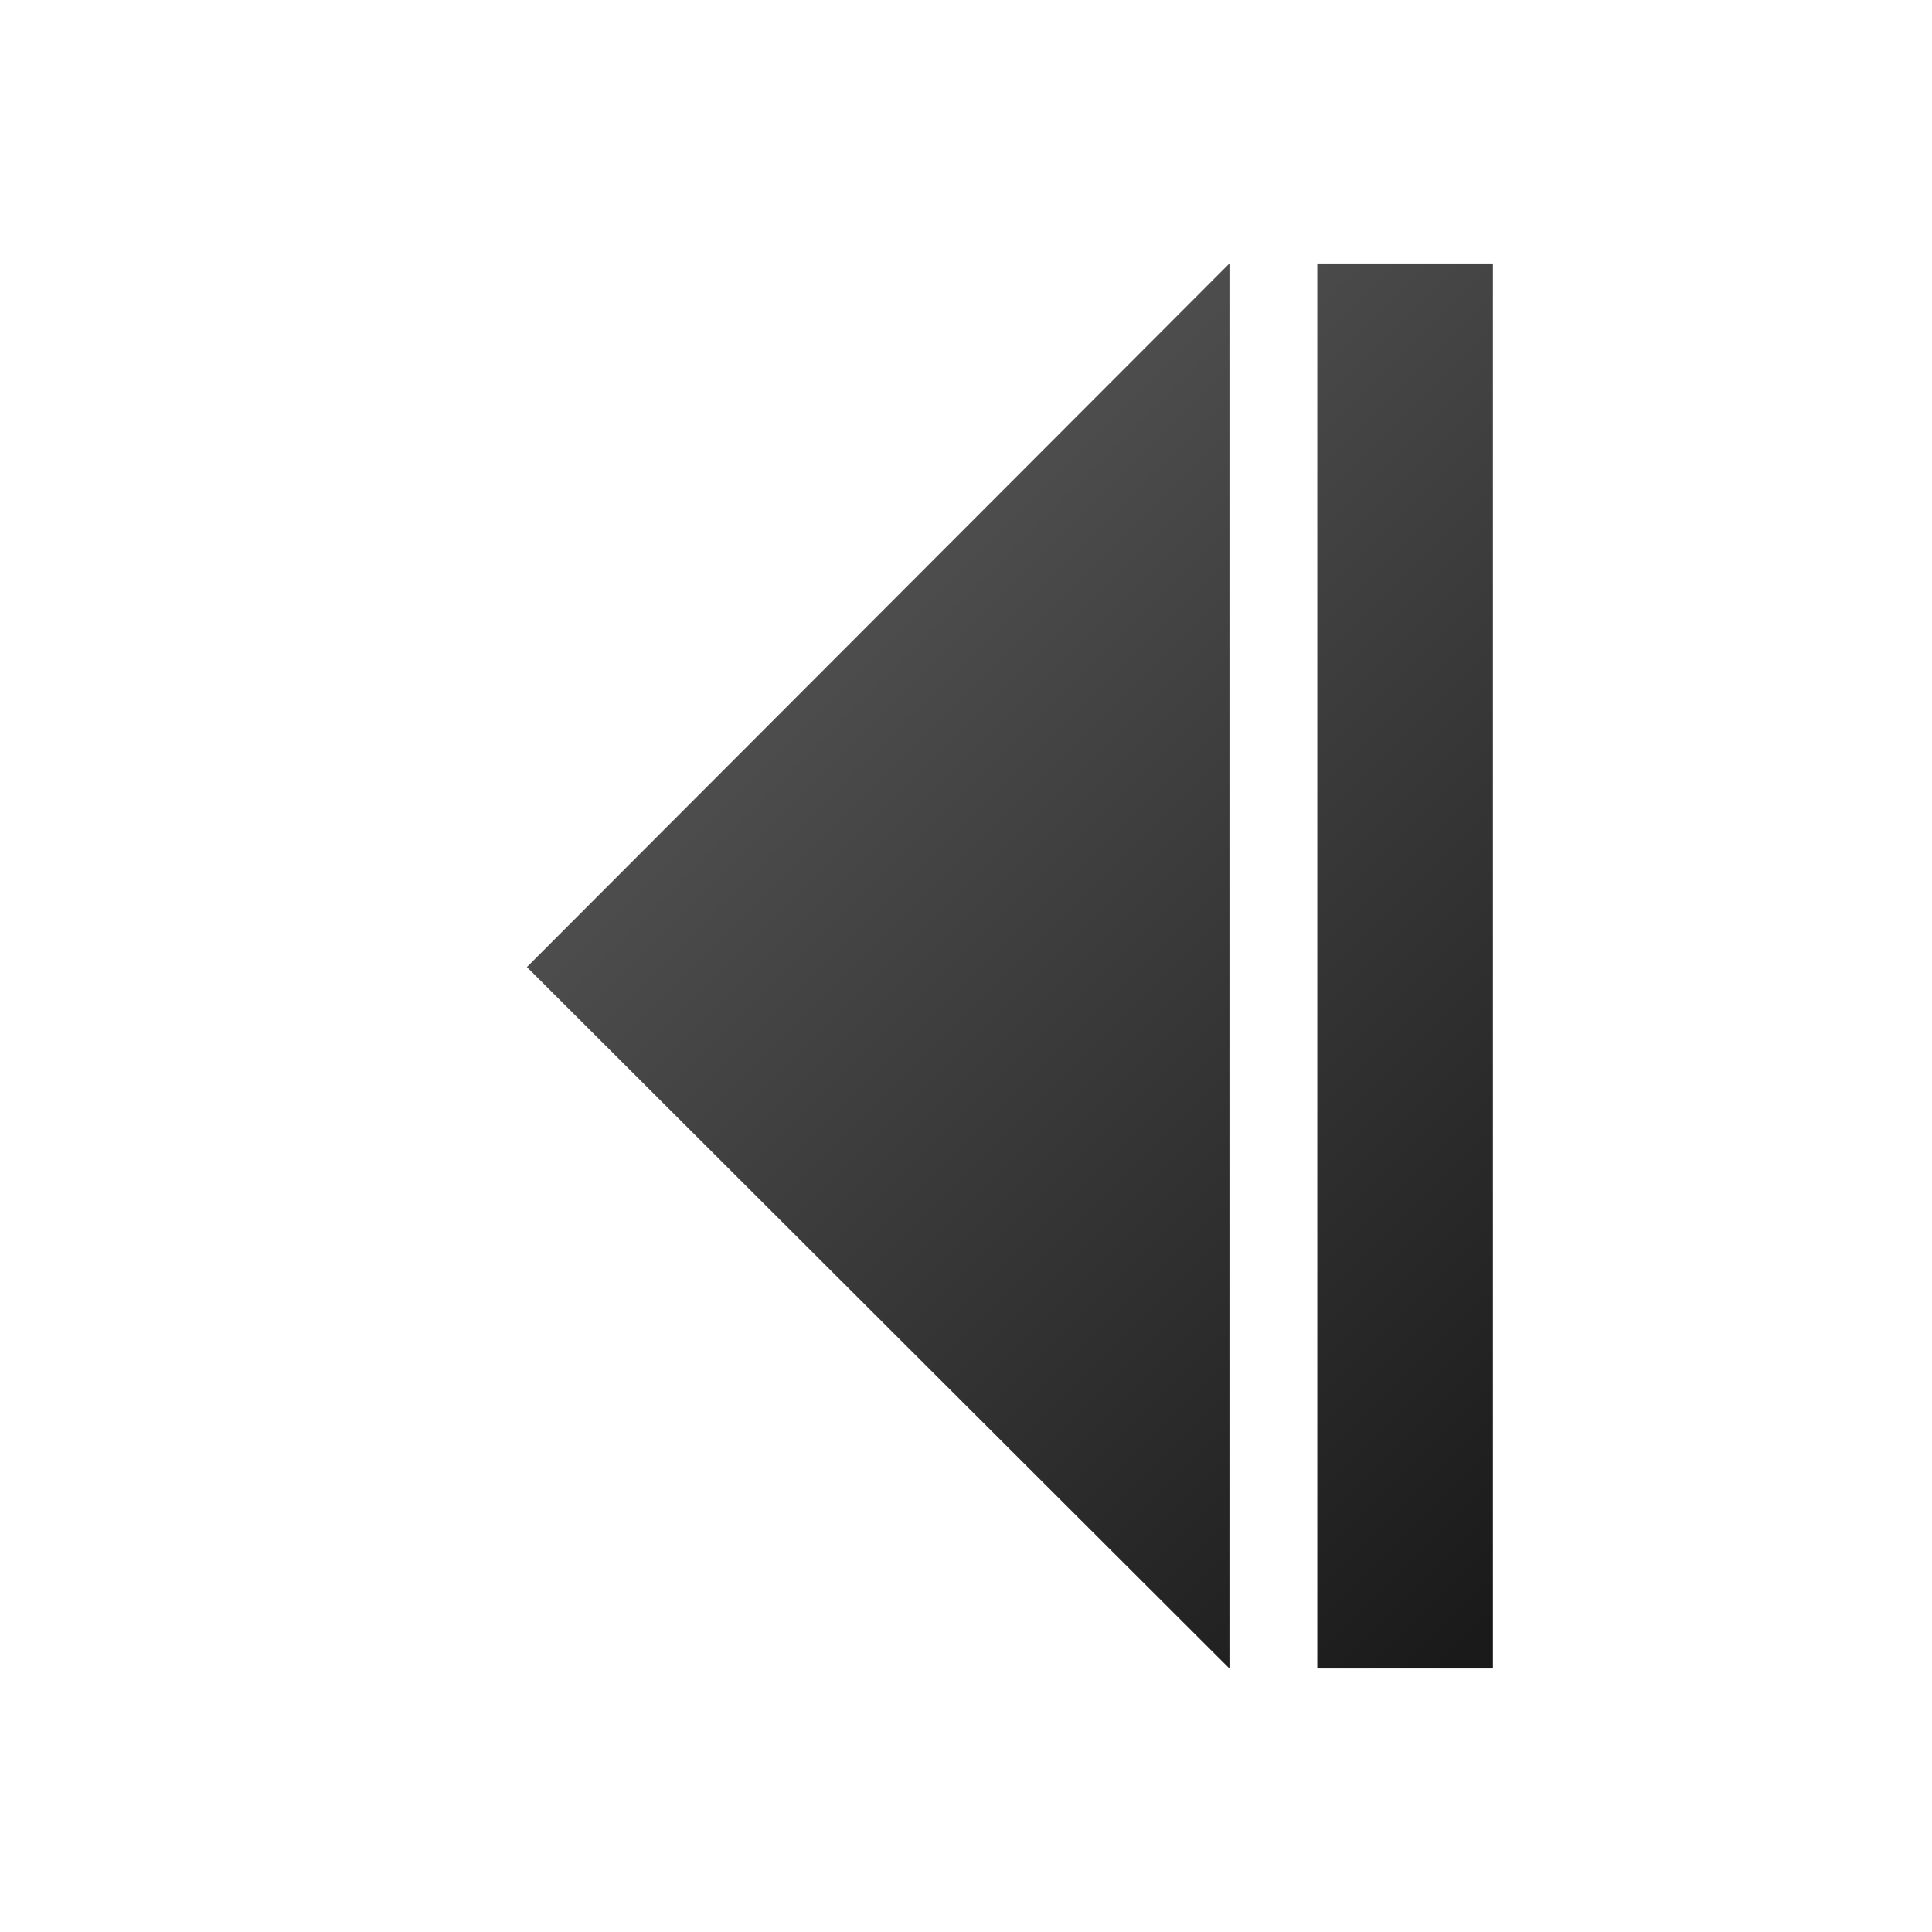
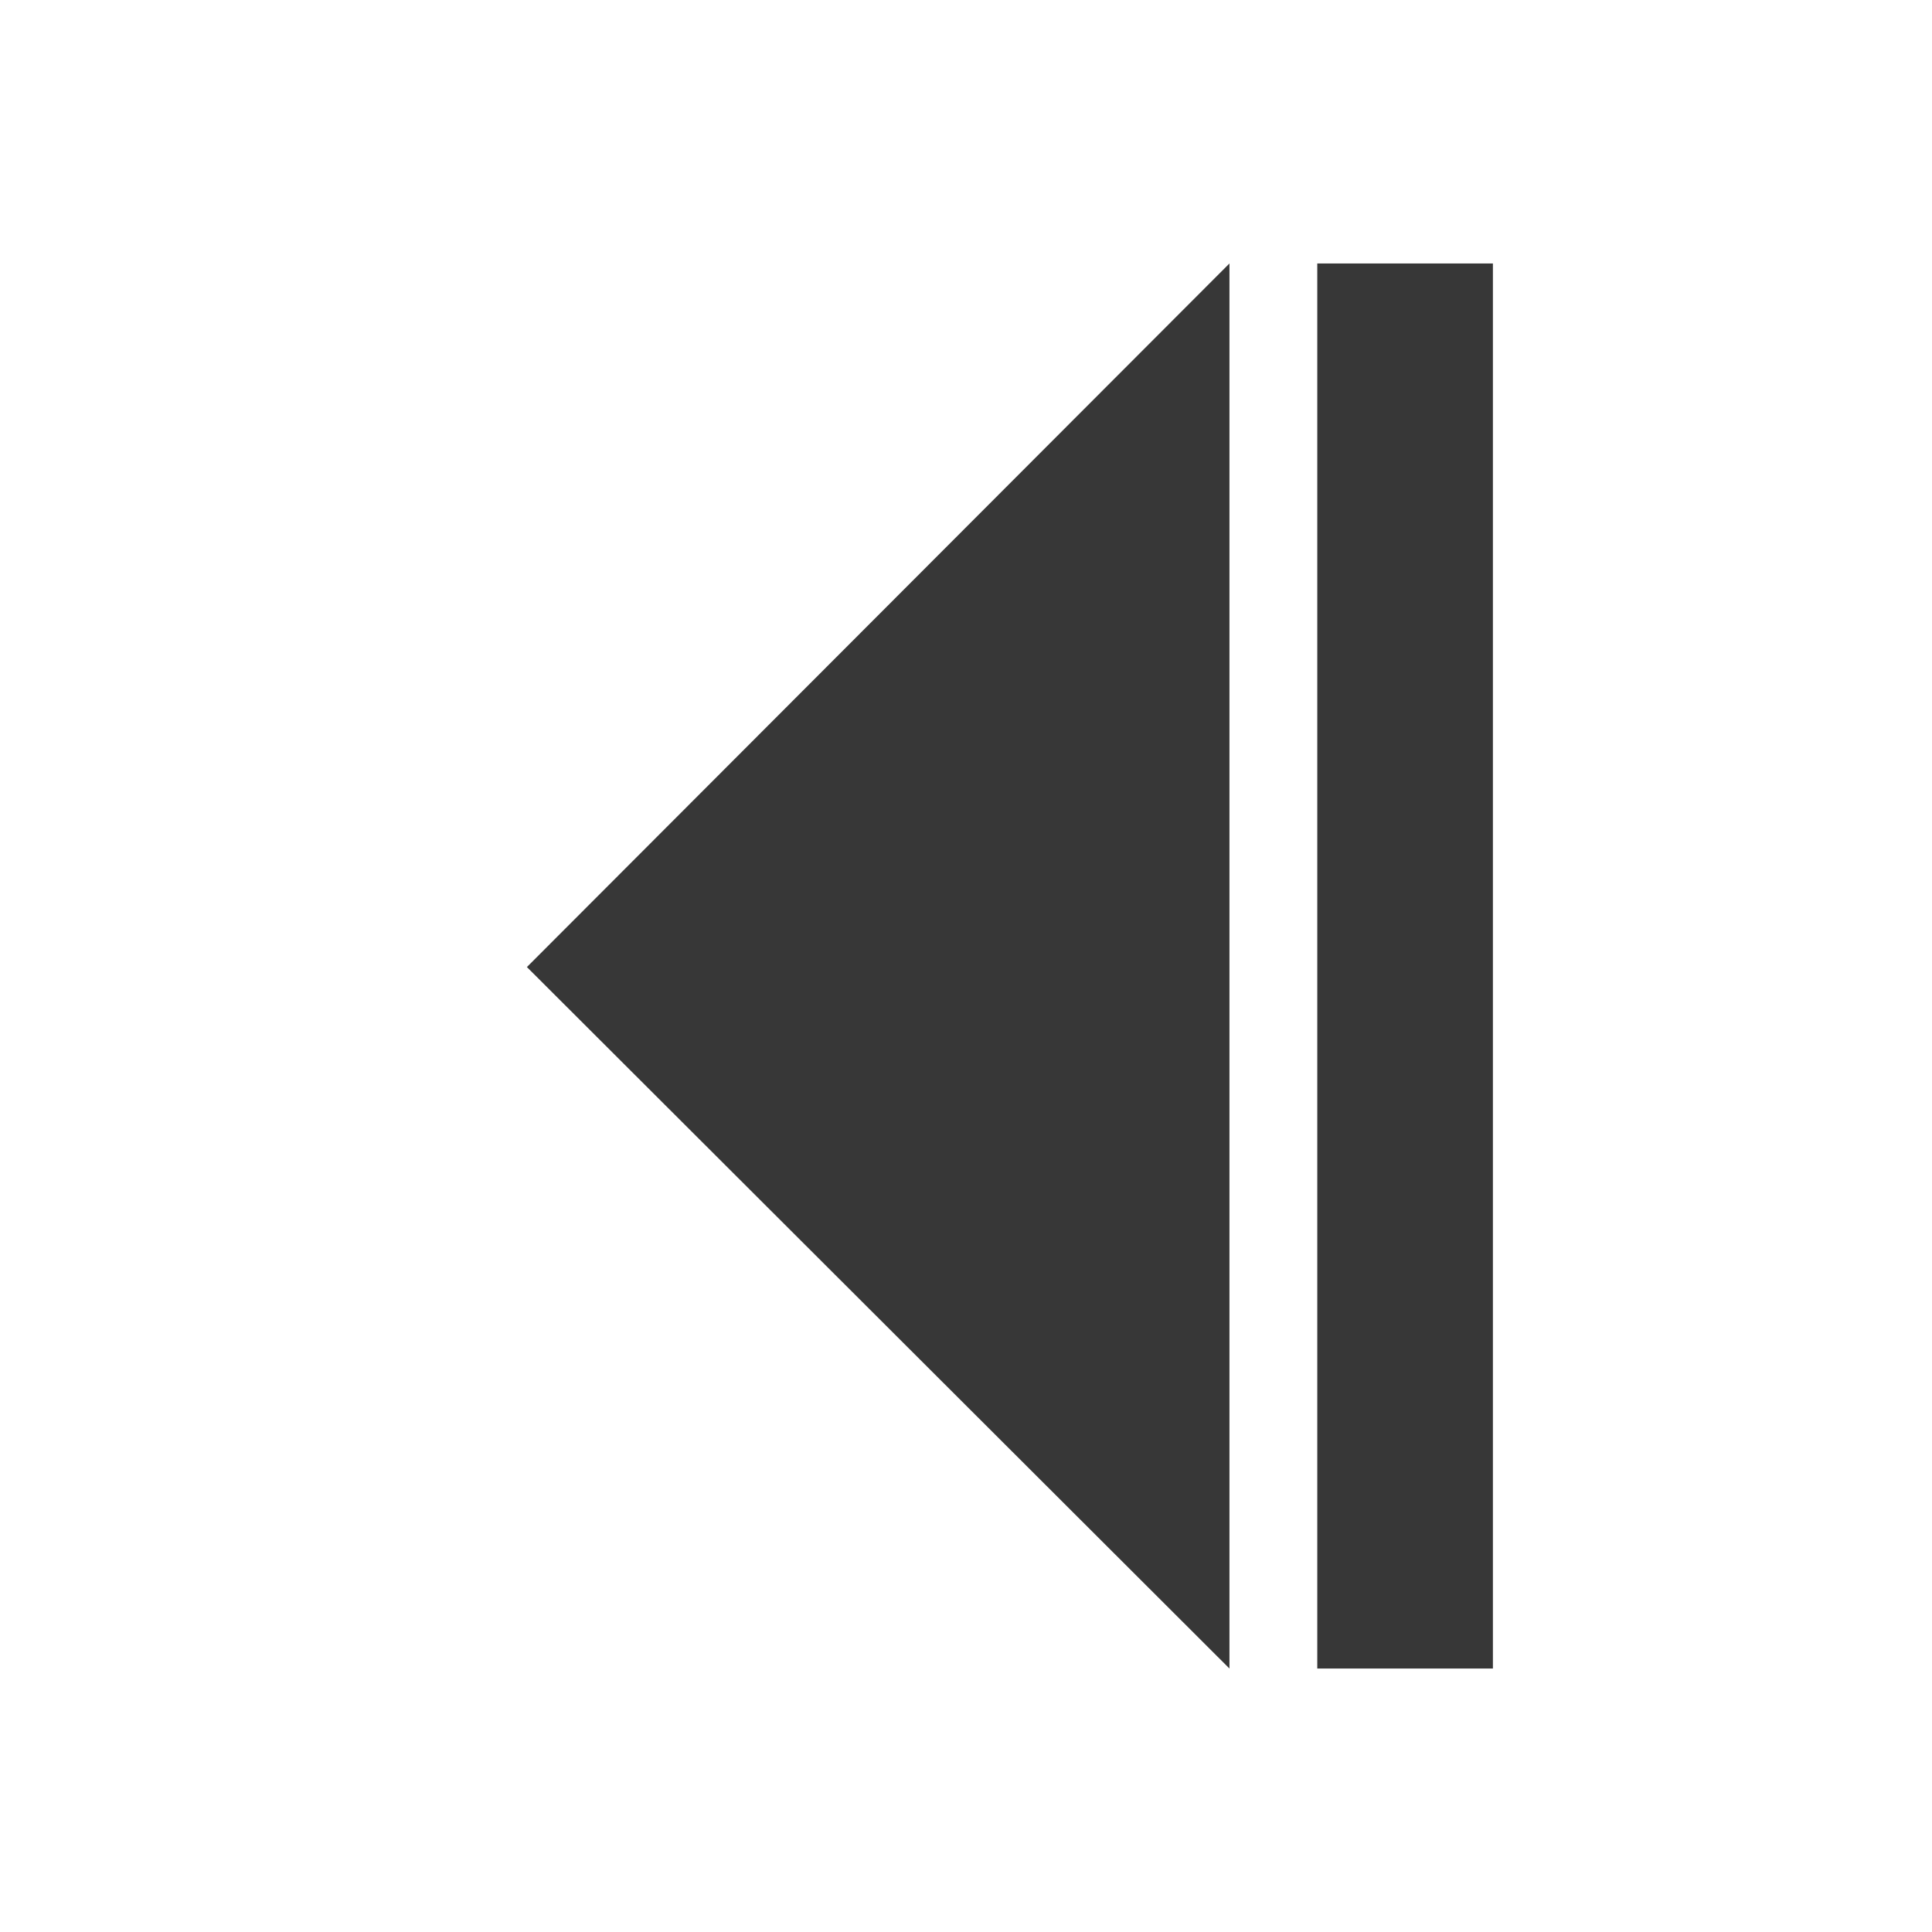
- <svg xmlns="http://www.w3.org/2000/svg" xmlns:xlink="http://www.w3.org/1999/xlink" version="1.1" width="22" height="22" id="svg6190">
-   <defs id="defs6194">
-     <linearGradient x1="169.275" y1="7.633" x2="169" y2="22.362" id="linearGradient10736" xlink:href="#linearGradient6935" gradientUnits="userSpaceOnUse" gradientTransform="matrix(0.9351301,-0.9351301,0.9351301,0.9351301,48.84188,196.8352)" />
-     <linearGradient id="linearGradient6935">
-       <stop id="stop6937" style="stop-color:#666666;stop-opacity:1" offset="0" />
-       <stop id="stop6939" style="stop-color:#1a1a1a;stop-opacity:1" offset="1" />
-     </linearGradient>
-     <linearGradient x1="169.275" y1="7.633" x2="169" y2="22.362" id="linearGradient6229" xlink:href="#linearGradient6935" gradientUnits="userSpaceOnUse" gradientTransform="matrix(0.9351301,-0.9351301,0.9351301,0.9351301,48.84188,196.8352)" />
-     <linearGradient x1="169.275" y1="7.633" x2="169" y2="22.362" id="linearGradient8068" xlink:href="#linearGradient5536" gradientUnits="userSpaceOnUse" />
-     <linearGradient id="linearGradient5536">
-       <stop id="stop5538" style="stop-color:#e6e6e6;stop-opacity:1" offset="0" />
-       <stop id="stop5540" style="stop-color:#aaaaaa;stop-opacity:1" offset="1" />
-     </linearGradient>
-     <linearGradient x1="169.275" y1="7.633" x2="169" y2="22.362" id="linearGradient8064" xlink:href="#linearGradient5536" gradientUnits="userSpaceOnUse" />
-     <linearGradient id="linearGradient6294">
-       <stop id="stop6296" style="stop-color:#e6e6e6;stop-opacity:1" offset="0" />
-       <stop id="stop6298" style="stop-color:#aaaaaa;stop-opacity:1" offset="1" />
-     </linearGradient>
-     <linearGradient x1="169.275" y1="7.633" x2="169" y2="22.362" id="linearGradient8066" xlink:href="#linearGradient5536" gradientUnits="userSpaceOnUse" />
-     <linearGradient id="linearGradient6301">
-       <stop id="stop6303" style="stop-color:#e6e6e6;stop-opacity:1" offset="0" />
-       <stop id="stop6305" style="stop-color:#aaaaaa;stop-opacity:1" offset="1" />
-     </linearGradient>
-     <linearGradient x1="169.275" y1="7.633" x2="169" y2="22.362" id="linearGradient6317" xlink:href="#linearGradient5536" gradientUnits="userSpaceOnUse" />
-     <linearGradient xlink:href="#linearGradient6935-4" id="linearGradient10465" gradientUnits="userSpaceOnUse" gradientTransform="matrix(1.28659,0,0,1.28659,2.631367,-1434.252)" x1="163.039" y1="1276.613" x2="178.208" y2="1290.18" />
-     <linearGradient id="linearGradient6935-4">
-       <stop style="stop-color:#666666;stop-opacity:1" offset="0" id="stop6937-9" />
-       <stop style="stop-color:#1a1a1a;stop-opacity:1" offset="1" id="stop6939-2" />
-     </linearGradient>
-     <linearGradient id="linearGradient5536-1">
-       <stop style="stop-color:#e6e6e6;stop-opacity:1;" offset="0" id="stop5538-8" />
-       <stop style="stop-color:#aaaaaa;stop-opacity:1;" offset="1" id="stop5540-8" />
-     </linearGradient>
-     <linearGradient xlink:href="#linearGradient6935-0" id="linearGradient10439" gradientUnits="userSpaceOnUse" gradientTransform="matrix(1.28659,0,0,1.28659,2.631367,-1434.252)" x1="162.307" y1="1300.13" x2="174.531" y2="1312.568" />
-     <linearGradient id="linearGradient6935-0">
-       <stop style="stop-color:#666666;stop-opacity:1" offset="0" id="stop6937-2" />
-       <stop style="stop-color:#1a1a1a;stop-opacity:1" offset="1" id="stop6939-23" />
-     </linearGradient>
-     <linearGradient id="linearGradient5536-4">
-       <stop style="stop-color:#e6e6e6;stop-opacity:1;" offset="0" id="stop5538-2" />
-       <stop style="stop-color:#aaaaaa;stop-opacity:1;" offset="1" id="stop5540-7" />
-     </linearGradient>
-     <linearGradient xlink:href="#linearGradient6935-3" id="linearGradient10574" gradientUnits="userSpaceOnUse" gradientTransform="matrix(1.28659,0,0,1.28659,-70.14917,-1405.304)" x1="219.036" y1="1300.413" x2="234.081" y2="1315.457" />
-     <linearGradient id="linearGradient6935-3">
-       <stop style="stop-color:#666666;stop-opacity:1" offset="0" id="stop6937-6" />
-       <stop style="stop-color:#1a1a1a;stop-opacity:1" offset="1" id="stop6939-6" />
-     </linearGradient>
-     <linearGradient xlink:href="#linearGradient5536-7" id="linearGradient8078" gradientUnits="userSpaceOnUse" gradientTransform="matrix(1.28659,0,0,1.28659,-758.5512,-397.3041)" x1="219.036" y1="1300.413" x2="234.081" y2="1315.457" />
-     <linearGradient id="linearGradient5536-7">
-       <stop style="stop-color:#e6e6e6;stop-opacity:1;" offset="0" id="stop5538-4" />
-       <stop style="stop-color:#aaaaaa;stop-opacity:1;" offset="1" id="stop5540-3" />
-     </linearGradient>
-     <linearGradient xlink:href="#linearGradient6935-1" id="linearGradient10570" gradientUnits="userSpaceOnUse" gradientTransform="matrix(1.516824,0,0,1.461653,46.66417,-3.166096)" x1="110.58" y1="209.988" x2="121.607" y2="221.469" />
-     <linearGradient id="linearGradient6935-1">
-       <stop style="stop-color:#666666;stop-opacity:1" offset="0" id="stop6937-1" />
-       <stop style="stop-color:#1a1a1a;stop-opacity:1" offset="1" id="stop6939-60" />
-     </linearGradient>
-     <linearGradient xlink:href="#linearGradient5536-9" id="linearGradient8080" gradientUnits="userSpaceOnUse" gradientTransform="matrix(1.516824,0,0,1.461653,-641.7378,1004.834)" x1="110.58" y1="209.988" x2="121.607" y2="221.469" />
-     <linearGradient id="linearGradient5536-9">
-       <stop style="stop-color:#e6e6e6;stop-opacity:1;" offset="0" id="stop5538-1" />
-       <stop style="stop-color:#aaaaaa;stop-opacity:1;" offset="1" id="stop5540-84" />
-     </linearGradient>
-     <linearGradient id="linearGradient6935-47">
-       <stop style="stop-color:#666666;stop-opacity:1" offset="0" id="stop6937-67" />
-       <stop style="stop-color:#1a1a1a;stop-opacity:1" offset="1" id="stop6939-28" />
-     </linearGradient>
-     <linearGradient xlink:href="#linearGradient5536-0" id="linearGradient8120" gradientUnits="userSpaceOnUse" gradientTransform="matrix(1.286591,0,0,1.286591,-685.7707,-426.2524)" x1="164.418" y1="1376.901" x2="177.871" y2="1389.364" />
-     <linearGradient id="linearGradient5536-0">
-       <stop style="stop-color:#e6e6e6;stop-opacity:1;" offset="0" id="stop5538-5" />
-       <stop style="stop-color:#aaaaaa;stop-opacity:1;" offset="1" id="stop5540-88" />
-     </linearGradient>
-     <linearGradient id="linearGradient6935-5">
-       <stop style="stop-color:#666666;stop-opacity:1" offset="0" id="stop6937-21" />
-       <stop style="stop-color:#1a1a1a;stop-opacity:1" offset="1" id="stop6939-8" />
-     </linearGradient>
-     <linearGradient xlink:href="#linearGradient5536-75" id="linearGradient8074" gradientUnits="userSpaceOnUse" gradientTransform="matrix(1.286591,0,0,1.286591,-758.5512,-359.6713)" x1="218.411" y1="1352.733" x2="234.384" y2="1366.968" />
-     <linearGradient id="linearGradient5536-75">
-       <stop style="stop-color:#e6e6e6;stop-opacity:1;" offset="0" id="stop5538-7" />
-       <stop style="stop-color:#aaaaaa;stop-opacity:1;" offset="1" id="stop5540-0" />
-     </linearGradient>
-     <linearGradient id="linearGradient6935-15">
-       <stop style="stop-color:#666666;stop-opacity:1" offset="0" id="stop6937-97" />
-       <stop style="stop-color:#1a1a1a;stop-opacity:1" offset="1" id="stop6939-9" />
-     </linearGradient>
-     <linearGradient xlink:href="#linearGradient5536-00" id="linearGradient8076" gradientUnits="userSpaceOnUse" gradientTransform="matrix(1.28659,0,0,1.28659,-758.5512,-359.6713)" x1="218.478" y1="1381.176" x2="233.411" y2="1394.793" />
-     <linearGradient id="linearGradient5536-00">
-       <stop style="stop-color:#e6e6e6;stop-opacity:1;" offset="0" id="stop5538-51" />
-       <stop style="stop-color:#aaaaaa;stop-opacity:1;" offset="1" id="stop5540-9" />
-     </linearGradient>
-     <linearGradient id="linearGradient6935-7">
-       <stop style="stop-color:#666666;stop-opacity:1" offset="0" id="stop6937-16" />
-       <stop style="stop-color:#1a1a1a;stop-opacity:1" offset="1" id="stop6939-3" />
-     </linearGradient>
-     <linearGradient id="linearGradient5536-94">
-       <stop style="stop-color:#e6e6e6;stop-opacity:1;" offset="0" id="stop5538-0" />
-       <stop style="stop-color:#aaaaaa;stop-opacity:1;" offset="1" id="stop5540-34" />
-     </linearGradient>
-     <linearGradient id="linearGradient6935-2">
-       <stop style="stop-color:#666666;stop-opacity:1" offset="0" id="stop6937-8" />
-       <stop style="stop-color:#1a1a1a;stop-opacity:1" offset="1" id="stop6939-21" />
-     </linearGradient>
-     <linearGradient xlink:href="#linearGradient5536-6" id="linearGradient8132" gradientUnits="userSpaceOnUse" gradientTransform="matrix(1.28659,0,0,1.28659,-685.7707,-426.2524)" x1="164.522" y1="1482.442" x2="173.591" y2="1491.817" />
-     <linearGradient id="linearGradient5536-6">
-       <stop style="stop-color:#e6e6e6;stop-opacity:1;" offset="0" id="stop5538-54" />
-       <stop style="stop-color:#aaaaaa;stop-opacity:1;" offset="1" id="stop5540-6" />
-     </linearGradient>
-     <linearGradient id="linearGradient6935-21">
-       <stop style="stop-color:#666666;stop-opacity:1" offset="0" id="stop6937-4" />
-       <stop style="stop-color:#1a1a1a;stop-opacity:1" offset="1" id="stop6939-4" />
-     </linearGradient>
-     <linearGradient id="linearGradient5536-49">
-       <stop style="stop-color:#e6e6e6;stop-opacity:1;" offset="0" id="stop5538-3" />
-       <stop style="stop-color:#aaaaaa;stop-opacity:1;" offset="1" id="stop5540-2" />
-     </linearGradient>
-     <linearGradient id="linearGradient5536-06">
-       <stop style="stop-color:#e6e6e6;stop-opacity:1;" offset="0" id="stop5538-26" />
-       <stop style="stop-color:#aaaaaa;stop-opacity:1;" offset="1" id="stop5540-74" />
-     </linearGradient>
-     <linearGradient id="linearGradient6327">
-       <stop style="stop-color:#e6e6e6;stop-opacity:1;" offset="0" id="stop6329" />
-       <stop style="stop-color:#aaaaaa;stop-opacity:1;" offset="1" id="stop6331" />
-     </linearGradient>
-     <linearGradient id="linearGradient6935-50">
-       <stop style="stop-color:#666666;stop-opacity:1" offset="0" id="stop6937-0" />
-       <stop style="stop-color:#1a1a1a;stop-opacity:1" offset="1" id="stop6939-0" />
-     </linearGradient>
-     <linearGradient xlink:href="#linearGradient5536-16" id="linearGradient8089" gradientUnits="userSpaceOnUse" gradientTransform="matrix(1.28659,0,0,1.28659,-758.5512,-368.7689)" x1="219.302" y1="1486.967" x2="234.081" y2="1501.993" />
-     <linearGradient id="linearGradient5536-16">
-       <stop style="stop-color:#e6e6e6;stop-opacity:1;" offset="0" id="stop5538-24" />
-       <stop style="stop-color:#aaaaaa;stop-opacity:1;" offset="1" id="stop5540-1" />
-     </linearGradient>
-     <linearGradient id="linearGradient6935-55">
-       <stop style="stop-color:#666666;stop-opacity:1" offset="0" id="stop6937-5" />
-       <stop style="stop-color:#1a1a1a;stop-opacity:1" offset="1" id="stop6939-81" />
-     </linearGradient>
-     <linearGradient xlink:href="#linearGradient5536-04" id="linearGradient8102" gradientUnits="userSpaceOnUse" gradientTransform="matrix(1.28659,0,0,1.28659,-758.5512,-368.7689)" x1="219.661" y1="1511.98" x2="233.474" y2="1526.105" />
-     <linearGradient id="linearGradient5536-04">
-       <stop style="stop-color:#e6e6e6;stop-opacity:1;" offset="0" id="stop5538-74" />
-       <stop style="stop-color:#aaaaaa;stop-opacity:1;" offset="1" id="stop5540-5" />
-     </linearGradient>
-     <linearGradient y2="1526.105" x2="233.474" y1="1511.98" x1="219.661" gradientTransform="matrix(1.28659,0,0,1.28659,-758.5512,-368.7689)" gradientUnits="userSpaceOnUse" id="linearGradient6797" xlink:href="#linearGradient5536-04" />
-     <linearGradient id="linearGradient6935-6">
-       <stop style="stop-color:#666666;stop-opacity:1" offset="0" id="stop6937-57" />
-       <stop style="stop-color:#1a1a1a;stop-opacity:1" offset="1" id="stop6939-03" />
-     </linearGradient>
-     <linearGradient id="linearGradient5536-45">
-       <stop style="stop-color:#e6e6e6;stop-opacity:1;" offset="0" id="stop5538-6" />
-       <stop style="stop-color:#aaaaaa;stop-opacity:1;" offset="1" id="stop5540-4" />
-     </linearGradient>
-     <linearGradient id="linearGradient6935-41">
-       <stop style="stop-color:#666666;stop-opacity:1" offset="0" id="stop6937-88" />
-       <stop style="stop-color:#1a1a1a;stop-opacity:1" offset="1" id="stop6939-5" />
-     </linearGradient>
-     <linearGradient xlink:href="#linearGradient5536-048" id="linearGradient8070" gradientUnits="userSpaceOnUse" gradientTransform="matrix(1.28659,0,0,1.28659,-745.1559,1039.54)" x1="207.531" y1="497.062" x2="223.331" y2="511.406" />
-     <linearGradient id="linearGradient5536-048">
-       <stop style="stop-color:#e6e6e6;stop-opacity:1;" offset="0" id="stop5538-14" />
-       <stop style="stop-color:#aaaaaa;stop-opacity:1;" offset="1" id="stop5540-71" />
-     </linearGradient>
-     <linearGradient id="linearGradient6935-8">
-       <stop style="stop-color:#666666;stop-opacity:1" offset="0" id="stop6937-54" />
-       <stop style="stop-color:#1a1a1a;stop-opacity:1" offset="1" id="stop6939-66" />
-     </linearGradient>
-     <linearGradient xlink:href="#linearGradient5536-18" id="linearGradient8134" gradientUnits="userSpaceOnUse" gradientTransform="matrix(1.28659,0,0,1.28659,-745.5878,1039.54)" x1="213.305" y1="528.903" x2="218.048" y2="533.646" />
-     <linearGradient id="linearGradient5536-18">
-       <stop style="stop-color:#e6e6e6;stop-opacity:1;" offset="0" id="stop5538-46" />
-       <stop style="stop-color:#aaaaaa;stop-opacity:1;" offset="1" id="stop5540-70" />
-     </linearGradient>
-     <linearGradient id="linearGradient8666">
-       <stop style="stop-color:#4d4d4d;stop-opacity:1" offset="0" id="stop8668" />
-       <stop style="stop-color:#f2f2f2;stop-opacity:1" offset="1" id="stop8670" />
-     </linearGradient>
-     <linearGradient id="linearGradient8666-1">
-       <stop style="stop-color:#4d4d4d;stop-opacity:1" offset="0" id="stop8668-6" />
-       <stop style="stop-color:#f2f2f2;stop-opacity:1" offset="1" id="stop8670-2" />
-     </linearGradient>
-     <linearGradient id="linearGradient6935-60">
-       <stop style="stop-color:#666666;stop-opacity:1" offset="0" id="stop6937-7" />
-       <stop style="stop-color:#1a1a1a;stop-opacity:1" offset="1" id="stop6939-55" />
-     </linearGradient>
-     <linearGradient xlink:href="#linearGradient5536-46" id="linearGradient8072" gradientUnits="userSpaceOnUse" gradientTransform="matrix(1.28659,0,0,1.28659,-685.7707,-426.2524)" x1="162.401" y1="1715.821" x2="177.309" y2="1731.112" />
-     <linearGradient id="linearGradient5536-46">
-       <stop style="stop-color:#e6e6e6;stop-opacity:1;" offset="0" id="stop5538-543" />
-       <stop style="stop-color:#aaaaaa;stop-opacity:1;" offset="1" id="stop5540-80" />
-     </linearGradient>
-     <linearGradient id="linearGradient6935-8-2">
-       <stop style="stop-color:#666666;stop-opacity:1" offset="0" id="stop6937-6-9" />
-       <stop style="stop-color:#1a1a1a;stop-opacity:1" offset="1" id="stop6939-9-4" />
-     </linearGradient>
-     <linearGradient y2="623.306" x2="143.471" y1="616.297" x1="133.476" gradientUnits="userSpaceOnUse" id="linearGradient7256" xlink:href="#linearGradient5536-6-1" />
-     <linearGradient id="linearGradient5536-6-1">
-       <stop style="stop-color:#e6e6e6;stop-opacity:1;" offset="0" id="stop5538-6-0" />
-       <stop style="stop-color:#aaaaaa;stop-opacity:1;" offset="1" id="stop5540-2-4" />
-     </linearGradient>
-     <linearGradient id="linearGradient8033">
-       <stop style="stop-color:#e6e6e6;stop-opacity:1;" offset="0" id="stop8035" />
-       <stop style="stop-color:#aaaaaa;stop-opacity:1;" offset="1" id="stop8037" />
-     </linearGradient>
-     <linearGradient id="linearGradient8040">
-       <stop style="stop-color:#e6e6e6;stop-opacity:1;" offset="0" id="stop8042" />
-       <stop style="stop-color:#aaaaaa;stop-opacity:1;" offset="1" id="stop8044" />
-     </linearGradient>
-     <linearGradient id="linearGradient8047">
-       <stop style="stop-color:#e6e6e6;stop-opacity:1;" offset="0" id="stop8049" />
-       <stop style="stop-color:#aaaaaa;stop-opacity:1;" offset="1" id="stop8051" />
-     </linearGradient>
-     <linearGradient id="linearGradient8054">
-       <stop style="stop-color:#e6e6e6;stop-opacity:1;" offset="0" id="stop8056" />
-       <stop style="stop-color:#aaaaaa;stop-opacity:1;" offset="1" id="stop8058" />
-     </linearGradient>
-     <linearGradient id="linearGradient8061">
-       <stop style="stop-color:#e6e6e6;stop-opacity:1;" offset="0" id="stop8063" />
-       <stop style="stop-color:#aaaaaa;stop-opacity:1;" offset="1" id="stop8065" />
-     </linearGradient>
-     <linearGradient id="linearGradient8068-6">
-       <stop style="stop-color:#e6e6e6;stop-opacity:1;" offset="0" id="stop8070" />
-       <stop style="stop-color:#aaaaaa;stop-opacity:1;" offset="1" id="stop8072" />
-     </linearGradient>
-     <linearGradient id="linearGradient8075">
-       <stop style="stop-color:#e6e6e6;stop-opacity:1;" offset="0" id="stop8077" />
-       <stop style="stop-color:#aaaaaa;stop-opacity:1;" offset="1" id="stop8079" />
-     </linearGradient>
-     <linearGradient id="linearGradient8082">
-       <stop style="stop-color:#e6e6e6;stop-opacity:1;" offset="0" id="stop8084" />
-       <stop style="stop-color:#aaaaaa;stop-opacity:1;" offset="1" id="stop8086" />
-     </linearGradient>
-     <linearGradient id="linearGradient8089-6">
-       <stop style="stop-color:#e6e6e6;stop-opacity:1;" offset="0" id="stop8091" />
-       <stop style="stop-color:#aaaaaa;stop-opacity:1;" offset="1" id="stop8093" />
-     </linearGradient>
-     <linearGradient y2="623.306" x2="143.471" y1="616.297" x1="133.476" gradientUnits="userSpaceOnUse" id="linearGradient8117" xlink:href="#linearGradient5536-6-1" />
-     <linearGradient id="linearGradient6935-05">
-       <stop style="stop-color:#666666;stop-opacity:1" offset="0" id="stop6937-00" />
-       <stop style="stop-color:#1a1a1a;stop-opacity:1" offset="1" id="stop6939-1" />
-     </linearGradient>
-     <linearGradient xlink:href="#linearGradient5536-67" id="linearGradient8128" gradientUnits="userSpaceOnUse" gradientTransform="matrix(0.8450207,0,0,0.8450207,-545.5726,1321.472)" x1="85.381" y1="627.678" x2="101.473" y2="643.771" />
-     <linearGradient id="linearGradient5536-67">
-       <stop style="stop-color:#e6e6e6;stop-opacity:1;" offset="0" id="stop5538-29" />
-       <stop style="stop-color:#aaaaaa;stop-opacity:1;" offset="1" id="stop5540-66" />
-     </linearGradient>
-     <linearGradient id="linearGradient6935-66">
-       <stop style="stop-color:#666666;stop-opacity:1" offset="0" id="stop6937-41" />
-       <stop style="stop-color:#1a1a1a;stop-opacity:1" offset="1" id="stop6939-30" />
-     </linearGradient>
-     <linearGradient xlink:href="#linearGradient5536-14" id="linearGradient8082-9" gradientUnits="userSpaceOnUse" gradientTransform="matrix(1.286591,0,0,1.286591,-685.7707,-428.9817)" x1="162.179" y1="1798.113" x2="177.125" y2="1813.06" />
-     <linearGradient id="linearGradient5536-14">
-       <stop style="stop-color:#e6e6e6;stop-opacity:1;" offset="0" id="stop5538-59" />
-       <stop style="stop-color:#aaaaaa;stop-opacity:1;" offset="1" id="stop5540-69" />
-     </linearGradient>
-     <linearGradient id="linearGradient6935-82">
-       <stop style="stop-color:#666666;stop-opacity:1" offset="0" id="stop6937-01" />
-       <stop style="stop-color:#1a1a1a;stop-opacity:1" offset="1" id="stop6939-667" />
-     </linearGradient>
-     <linearGradient xlink:href="#linearGradient5536-63" id="linearGradient8085" gradientUnits="userSpaceOnUse" x1="141.209" y1="660.076" x2="153.033" y2="671.9" />
-     <linearGradient id="linearGradient5536-63">
-       <stop style="stop-color:#e6e6e6;stop-opacity:1;" offset="0" id="stop5538-79" />
-       <stop style="stop-color:#aaaaaa;stop-opacity:1;" offset="1" id="stop5540-53" />
-     </linearGradient>
-     <linearGradient id="linearGradient6935-89">
-       <stop style="stop-color:#666666;stop-opacity:1" offset="0" id="stop6937-545" />
-       <stop style="stop-color:#1a1a1a;stop-opacity:1" offset="1" id="stop6939-13" />
-     </linearGradient>
-     <linearGradient id="linearGradient6935-14">
-       <stop style="stop-color:#666666;stop-opacity:1" offset="0" id="stop6937-61" />
-       <stop style="stop-color:#1a1a1a;stop-opacity:1" offset="1" id="stop6939-39" />
-     </linearGradient>
-     <linearGradient xlink:href="#linearGradient5536-5" id="linearGradient8122" gradientUnits="userSpaceOnUse" gradientTransform="matrix(1.28659,0,0,1.28659,-685.7707,-426.2524)" x1="165.088" y1="1876.753" x2="178.625" y2="1889.613" />
-     <linearGradient id="linearGradient5536-5">
-       <stop style="stop-color:#e6e6e6;stop-opacity:1;" offset="0" id="stop5538-9" />
-       <stop style="stop-color:#aaaaaa;stop-opacity:1;" offset="1" id="stop5540-81" />
-     </linearGradient>
-     <linearGradient id="linearGradient6935-65">
-       <stop style="stop-color:#666666;stop-opacity:1" offset="0" id="stop6937-015" />
-       <stop style="stop-color:#1a1a1a;stop-opacity:1" offset="1" id="stop6939-96" />
-     </linearGradient>
-     <linearGradient xlink:href="#linearGradient5536-09" id="linearGradient8124" gradientUnits="userSpaceOnUse" gradientTransform="matrix(1.28659,0,0,1.28659,-685.7707,-426.2524)" x1="162.41" y1="1901.972" x2="175.641" y2="1915.098" />
-     <linearGradient id="linearGradient5536-09">
-       <stop style="stop-color:#e6e6e6;stop-opacity:1;" offset="0" id="stop5538-55" />
-       <stop style="stop-color:#aaaaaa;stop-opacity:1;" offset="1" id="stop5540-41" />
-     </linearGradient>
-     <linearGradient id="linearGradient6935-69">
-       <stop style="stop-color:#666666;stop-opacity:1" offset="0" id="stop6937-22" />
-       <stop style="stop-color:#1a1a1a;stop-opacity:1" offset="1" id="stop6939-7" />
-     </linearGradient>
-     <linearGradient id="linearGradient9010">
-       <stop style="stop-color:#666666;stop-opacity:1" offset="0" id="stop9012" />
-       <stop style="stop-color:#1a1a1a;stop-opacity:1" offset="1" id="stop9014" />
-     </linearGradient>
-     <linearGradient xlink:href="#linearGradient5536-68" id="linearGradient8108" gradientUnits="userSpaceOnUse" x1="145.261" y1="761.071" x2="153.688" y2="770.124" />
-     <linearGradient id="linearGradient5536-68">
-       <stop style="stop-color:#e6e6e6;stop-opacity:1;" offset="0" id="stop5538-73" />
-       <stop style="stop-color:#aaaaaa;stop-opacity:1;" offset="1" id="stop5540-85" />
-     </linearGradient>
-     <linearGradient id="linearGradient9095">
-       <stop style="stop-color:#e6e6e6;stop-opacity:1;" offset="0" id="stop9097" />
-       <stop style="stop-color:#aaaaaa;stop-opacity:1;" offset="1" id="stop9099" />
-     </linearGradient>
-     <linearGradient id="linearGradient9102">
-       <stop style="stop-color:#e6e6e6;stop-opacity:1;" offset="0" id="stop9104" />
-       <stop style="stop-color:#aaaaaa;stop-opacity:1;" offset="1" id="stop9106" />
-     </linearGradient>
-     <linearGradient y2="770.124" x2="153.688" y1="761.071" x1="145.261" gradientUnits="userSpaceOnUse" id="linearGradient9119" xlink:href="#linearGradient5536-68" />
-     <linearGradient id="linearGradient6935-9">
-       <stop style="stop-color:#666666;stop-opacity:1" offset="0" id="stop6937-84" />
-       <stop style="stop-color:#1a1a1a;stop-opacity:1" offset="1" id="stop6939-47" />
-     </linearGradient>
-     <linearGradient xlink:href="#linearGradient5536-2" id="linearGradient8098" gradientUnits="userSpaceOnUse" gradientTransform="matrix(1.28659,0,0,1.28659,-685.7707,-427.8606)" x1="162.605" y1="1951.825" x2="176.733" y2="1966.365" />
-     <linearGradient id="linearGradient5536-2">
-       <stop style="stop-color:#e6e6e6;stop-opacity:1;" offset="0" id="stop5538-85" />
-       <stop style="stop-color:#aaaaaa;stop-opacity:1;" offset="1" id="stop5540-00" />
-     </linearGradient>
-     <linearGradient id="linearGradient6935-75">
-       <stop style="stop-color:#666666;stop-opacity:1" offset="0" id="stop6937-93" />
-       <stop style="stop-color:#1a1a1a;stop-opacity:1" offset="1" id="stop6939-70" />
-     </linearGradient>
-     <linearGradient xlink:href="#linearGradient5536-93" id="linearGradient8062" gradientUnits="userSpaceOnUse" gradientTransform="matrix(1.28659,0,0,1.28659,-685.7707,-426.2524)" x1="163.156" y1="1976.5" x2="173.594" y2="1989.438" />
-     <linearGradient id="linearGradient5536-93">
-       <stop style="stop-color:#e6e6e6;stop-opacity:1;" offset="0" id="stop5538-62" />
-       <stop style="stop-color:#aaaaaa;stop-opacity:1;" offset="1" id="stop5540-15" />
-     </linearGradient>
-     <linearGradient id="linearGradient5536-08">
-       <stop style="stop-color:#e6e6e6;stop-opacity:1;" offset="0" id="stop5538-92" />
-       <stop style="stop-color:#aaaaaa;stop-opacity:1;" offset="1" id="stop5540-82" />
-     </linearGradient>
-     <linearGradient id="linearGradient6935-7-2">
-       <stop style="stop-color:#666666;stop-opacity:1" offset="0" id="stop6937-8-2" />
-       <stop style="stop-color:#1a1a1a;stop-opacity:1" offset="1" id="stop6939-0-2" />
-     </linearGradient>
-     <linearGradient id="linearGradient6935-7-6">
-       <stop style="stop-color:#666666;stop-opacity:1" offset="0" id="stop6937-8-0" />
-       <stop style="stop-color:#1a1a1a;stop-opacity:1" offset="1" id="stop6939-0-9" />
-     </linearGradient>
-     <linearGradient xlink:href="#linearGradient5536-08-5" id="linearGradient5680-6" gradientUnits="userSpaceOnUse" gradientTransform="matrix(1.067228,0,0,1.067228,-1970.915,-933.2619)" x1="1848.852" y1="877.472" x2="1863.939" y2="891.856" />
-     <linearGradient id="linearGradient5536-08-5">
-       <stop style="stop-color:#e6e6e6;stop-opacity:1;" offset="0" id="stop5538-92-8" />
-       <stop style="stop-color:#aaaaaa;stop-opacity:1;" offset="1" id="stop5540-82-4" />
-     </linearGradient>
-     <linearGradient xlink:href="#linearGradient5536-08-1" id="linearGradient5674-3" gradientUnits="userSpaceOnUse" x1="1937.617" y1="2020.777" x2="1951.035" y2="2027.205" gradientTransform="translate(-1935.996,-2018.513)" />
-     <linearGradient id="linearGradient5536-08-1">
-       <stop style="stop-color:#e6e6e6;stop-opacity:1;" offset="0" id="stop5538-92-86" />
-       <stop style="stop-color:#aaaaaa;stop-opacity:1;" offset="1" id="stop5540-82-1" />
-     </linearGradient>
-     <linearGradient xlink:href="#linearGradient5536-08-8" id="linearGradient5674-3-3" gradientUnits="userSpaceOnUse" x1="1937.617" y1="2020.777" x2="1951.035" y2="2027.205" gradientTransform="translate(-1935.996,-2015.716)" />
-     <linearGradient id="linearGradient5536-08-8">
-       <stop style="stop-color:#e6e6e6;stop-opacity:1;" offset="0" id="stop5538-92-1" />
-       <stop style="stop-color:#aaaaaa;stop-opacity:1;" offset="1" id="stop5540-82-0" />
-     </linearGradient>
-     <linearGradient xlink:href="#linearGradient5536-08-5-5-2" id="linearGradient6374" gradientUnits="userSpaceOnUse" gradientTransform="matrix(1.067228,0,0,1.067228,-1975.278,-929.8851)" x1="1848.852" y1="877.472" x2="1863.939" y2="891.856" />
-     <linearGradient id="linearGradient5536-08-5-5-2">
-       <stop id="stop5538-92-8-8-6" offset="0" style="stop-color:#e6e6e6;stop-opacity:1;" />
-       <stop id="stop5540-82-4-57-7" offset="1" style="stop-color:#aaaaaa;stop-opacity:1;" />
-     </linearGradient>
-     <linearGradient xlink:href="#linearGradient5536-08-19-2-0" id="linearGradient5453-9-1" gradientUnits="userSpaceOnUse" gradientTransform="matrix(0,0.7488299,0.7488299,0,-1485.955,-1470.431)" x1="1941.555" y1="2028.652" x2="1954.41" y2="2020.893" />
-     <linearGradient id="linearGradient5536-08-19-2-0">
-       <stop id="stop5538-92-9-7-2" offset="0" style="stop-color:#e6e6e6;stop-opacity:1;" />
-       <stop id="stop5540-82-7-1-55" offset="1" style="stop-color:#aaaaaa;stop-opacity:1;" />
-     </linearGradient>
-     <linearGradient y2="2020.893" x2="1954.41" y1="2028.652" x1="1941.555" gradientTransform="matrix(0,0.7488299,0.7488299,0,-1506.023,-1446.954)" gradientUnits="userSpaceOnUse" id="linearGradient4304-9" xlink:href="#linearGradient5536-08-19-2-0-4" />
-     <linearGradient id="linearGradient5536-08-19-2-0-4">
-       <stop id="stop5538-92-9-7-2-0" offset="0" style="stop-color:#e6e6e6;stop-opacity:1;" />
-       <stop id="stop5540-82-7-1-55-9" offset="1" style="stop-color:#aaaaaa;stop-opacity:1;" />
-     </linearGradient>
-     <linearGradient y2="2020.893" x2="1954.41" y1="2028.652" x1="1941.555" gradientTransform="matrix(0,0.7488299,0.7488299,0,-1524.023,-1446.954)" gradientUnits="userSpaceOnUse" id="linearGradient3274" xlink:href="#linearGradient5536-08-19-2-0-4" />
-     <linearGradient id="linearGradient5536-08-19-2-0-4-2">
-       <stop id="stop5538-92-9-7-2-0-4" offset="0" style="stop-color:#e6e6e6;stop-opacity:1;" />
-       <stop id="stop5540-82-7-1-55-9-5" offset="1" style="stop-color:#aaaaaa;stop-opacity:1;" />
-     </linearGradient>
-     <linearGradient y2="2020.893" x2="1954.41" y1="2028.652" x1="1941.555" gradientTransform="matrix(0,0.7488299,0.7488299,0,-1512.023,-1449.954)" gradientUnits="userSpaceOnUse" id="linearGradient3308" xlink:href="#linearGradient5536-08-19-2-0-4-2" />
-     <linearGradient xlink:href="#linearGradient6935-7-2-6" id="linearGradient9525" gradientUnits="userSpaceOnUse" gradientTransform="matrix(1.067228,0,0,1.067228,-1967.822,-936.1461)" x1="1847.681" y1="880.634" x2="1860.66" y2="893.613" />
-     <linearGradient id="linearGradient6935-7-2-6">
-       <stop style="stop-color:#666666;stop-opacity:1" offset="0" id="stop6937-8-2-1" />
-       <stop style="stop-color:#1a1a1a;stop-opacity:1" offset="1" id="stop6939-0-2-3" />
-     </linearGradient>
-     <linearGradient y2="893.613" x2="1860.66" y1="880.634" x1="1847.681" gradientTransform="matrix(1.067228,0,0,1.067228,-1971.806,-939.6657)" gradientUnits="userSpaceOnUse" id="linearGradient3254" xlink:href="#linearGradient6935-7-2-6" />
-   </defs>
-   <path style="color:#000000;fill:url(#linearGradient9525);fill-opacity:1;fill-rule:nonzero;stroke:none;stroke-width:1;marker:none;visibility:visible;display:inline;overflow:visible;enable-background:accumulate" d="m 17,3 0,16 -2,0 0,-16 z m -3,0 0,16 -8,-7.988 z" id="path3308" />
+ <svg xmlns="http://www.w3.org/2000/svg" version="1.1" width="22" height="22" id="svg6190">
+   <defs id="defs6194" />
+   <path style="color:#000000;fill:#373737;fill-opacity:1;fill-rule:nonzero;stroke:none;stroke-width:1;marker:none;visibility:visible;display:inline;overflow:visible;enable-background:accumulate" d="m 17,3 0,16 -2,0 0,-16 z m -3,0 0,16 -8,-7.988 z" id="path3308" />
</svg>
